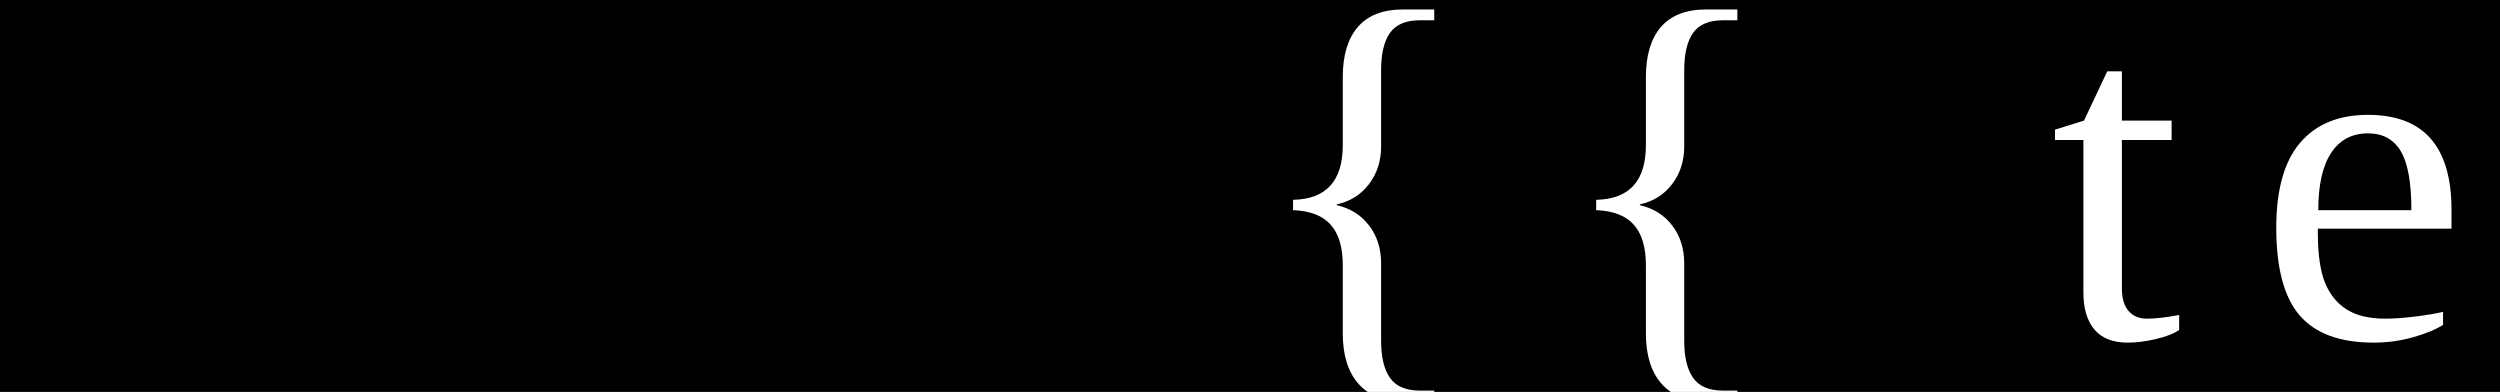
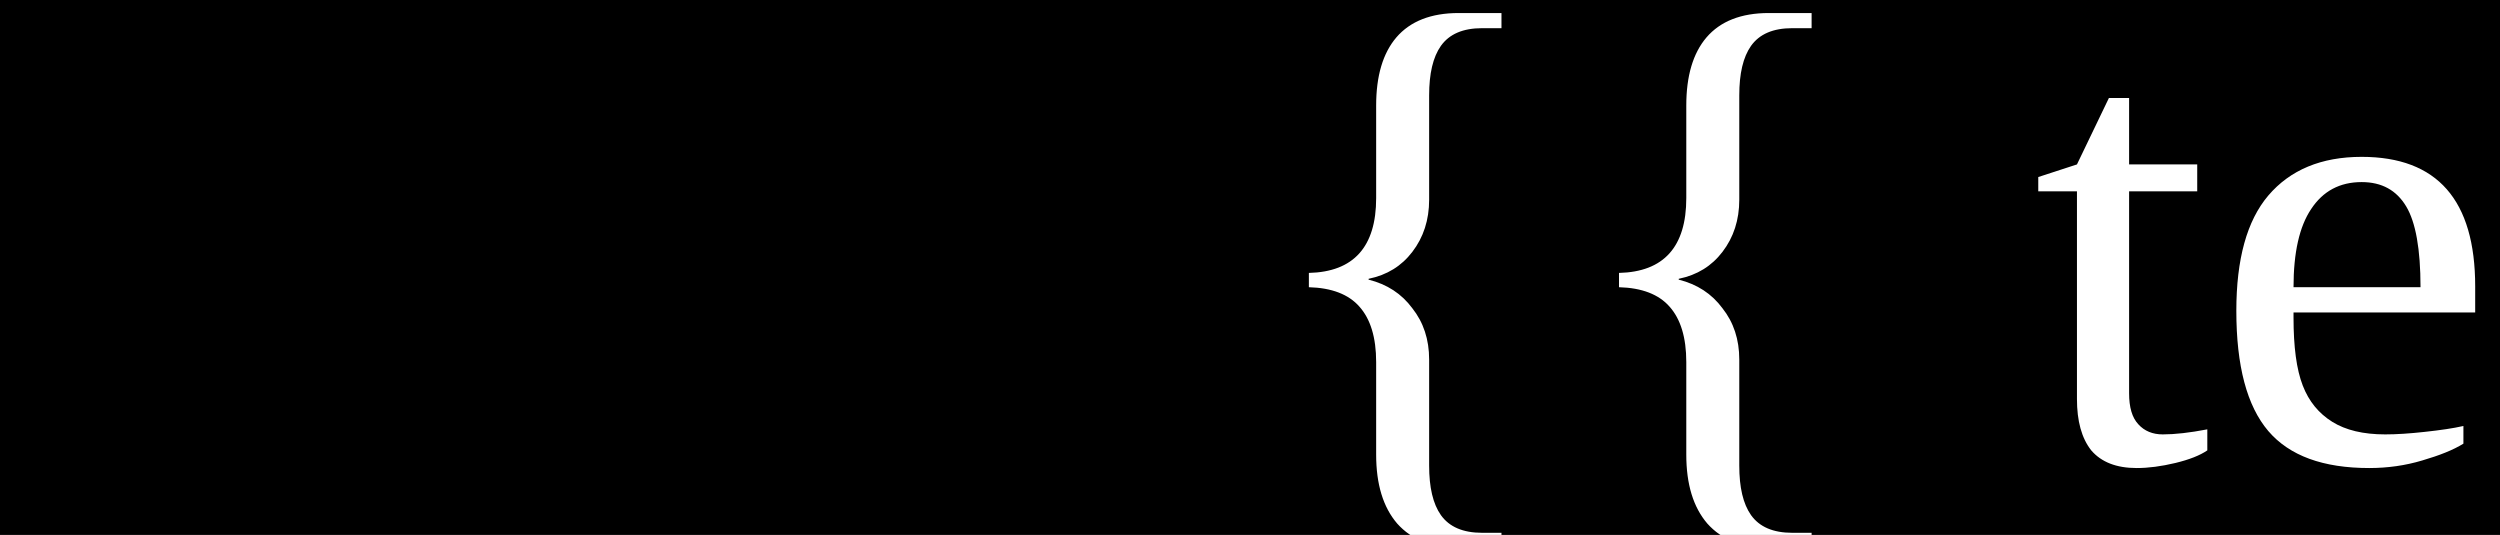
- <svg xmlns="http://www.w3.org/2000/svg" class="bd-placeholder-img rounded" width="100%" height="140" preserveAspectRatio="xMidYMid slice" focusable="false" role="img">
+ <svg xmlns="http://www.w3.org/2000/svg" class="bd-placeholder-img rounded" width="100%" height="{{ height }}" preserveAspectRatio="xMidYMid slice" focusable="false" role="img">
  {% if title %}<rect width="100%" height="100%" fill="{{ color }}" />
-   <text x="50%" y="50%" fill="#fff" dy=".3em" font-size="50px" letter-spacing="8">{{ text }}</text>
+   <text x="50%" y="50%" fill="#fff" dy=".3em" font-size="{{ font_size }}px" letter-spacing="{{ letter_spacing }}">{{ text }}</text>
</svg>
